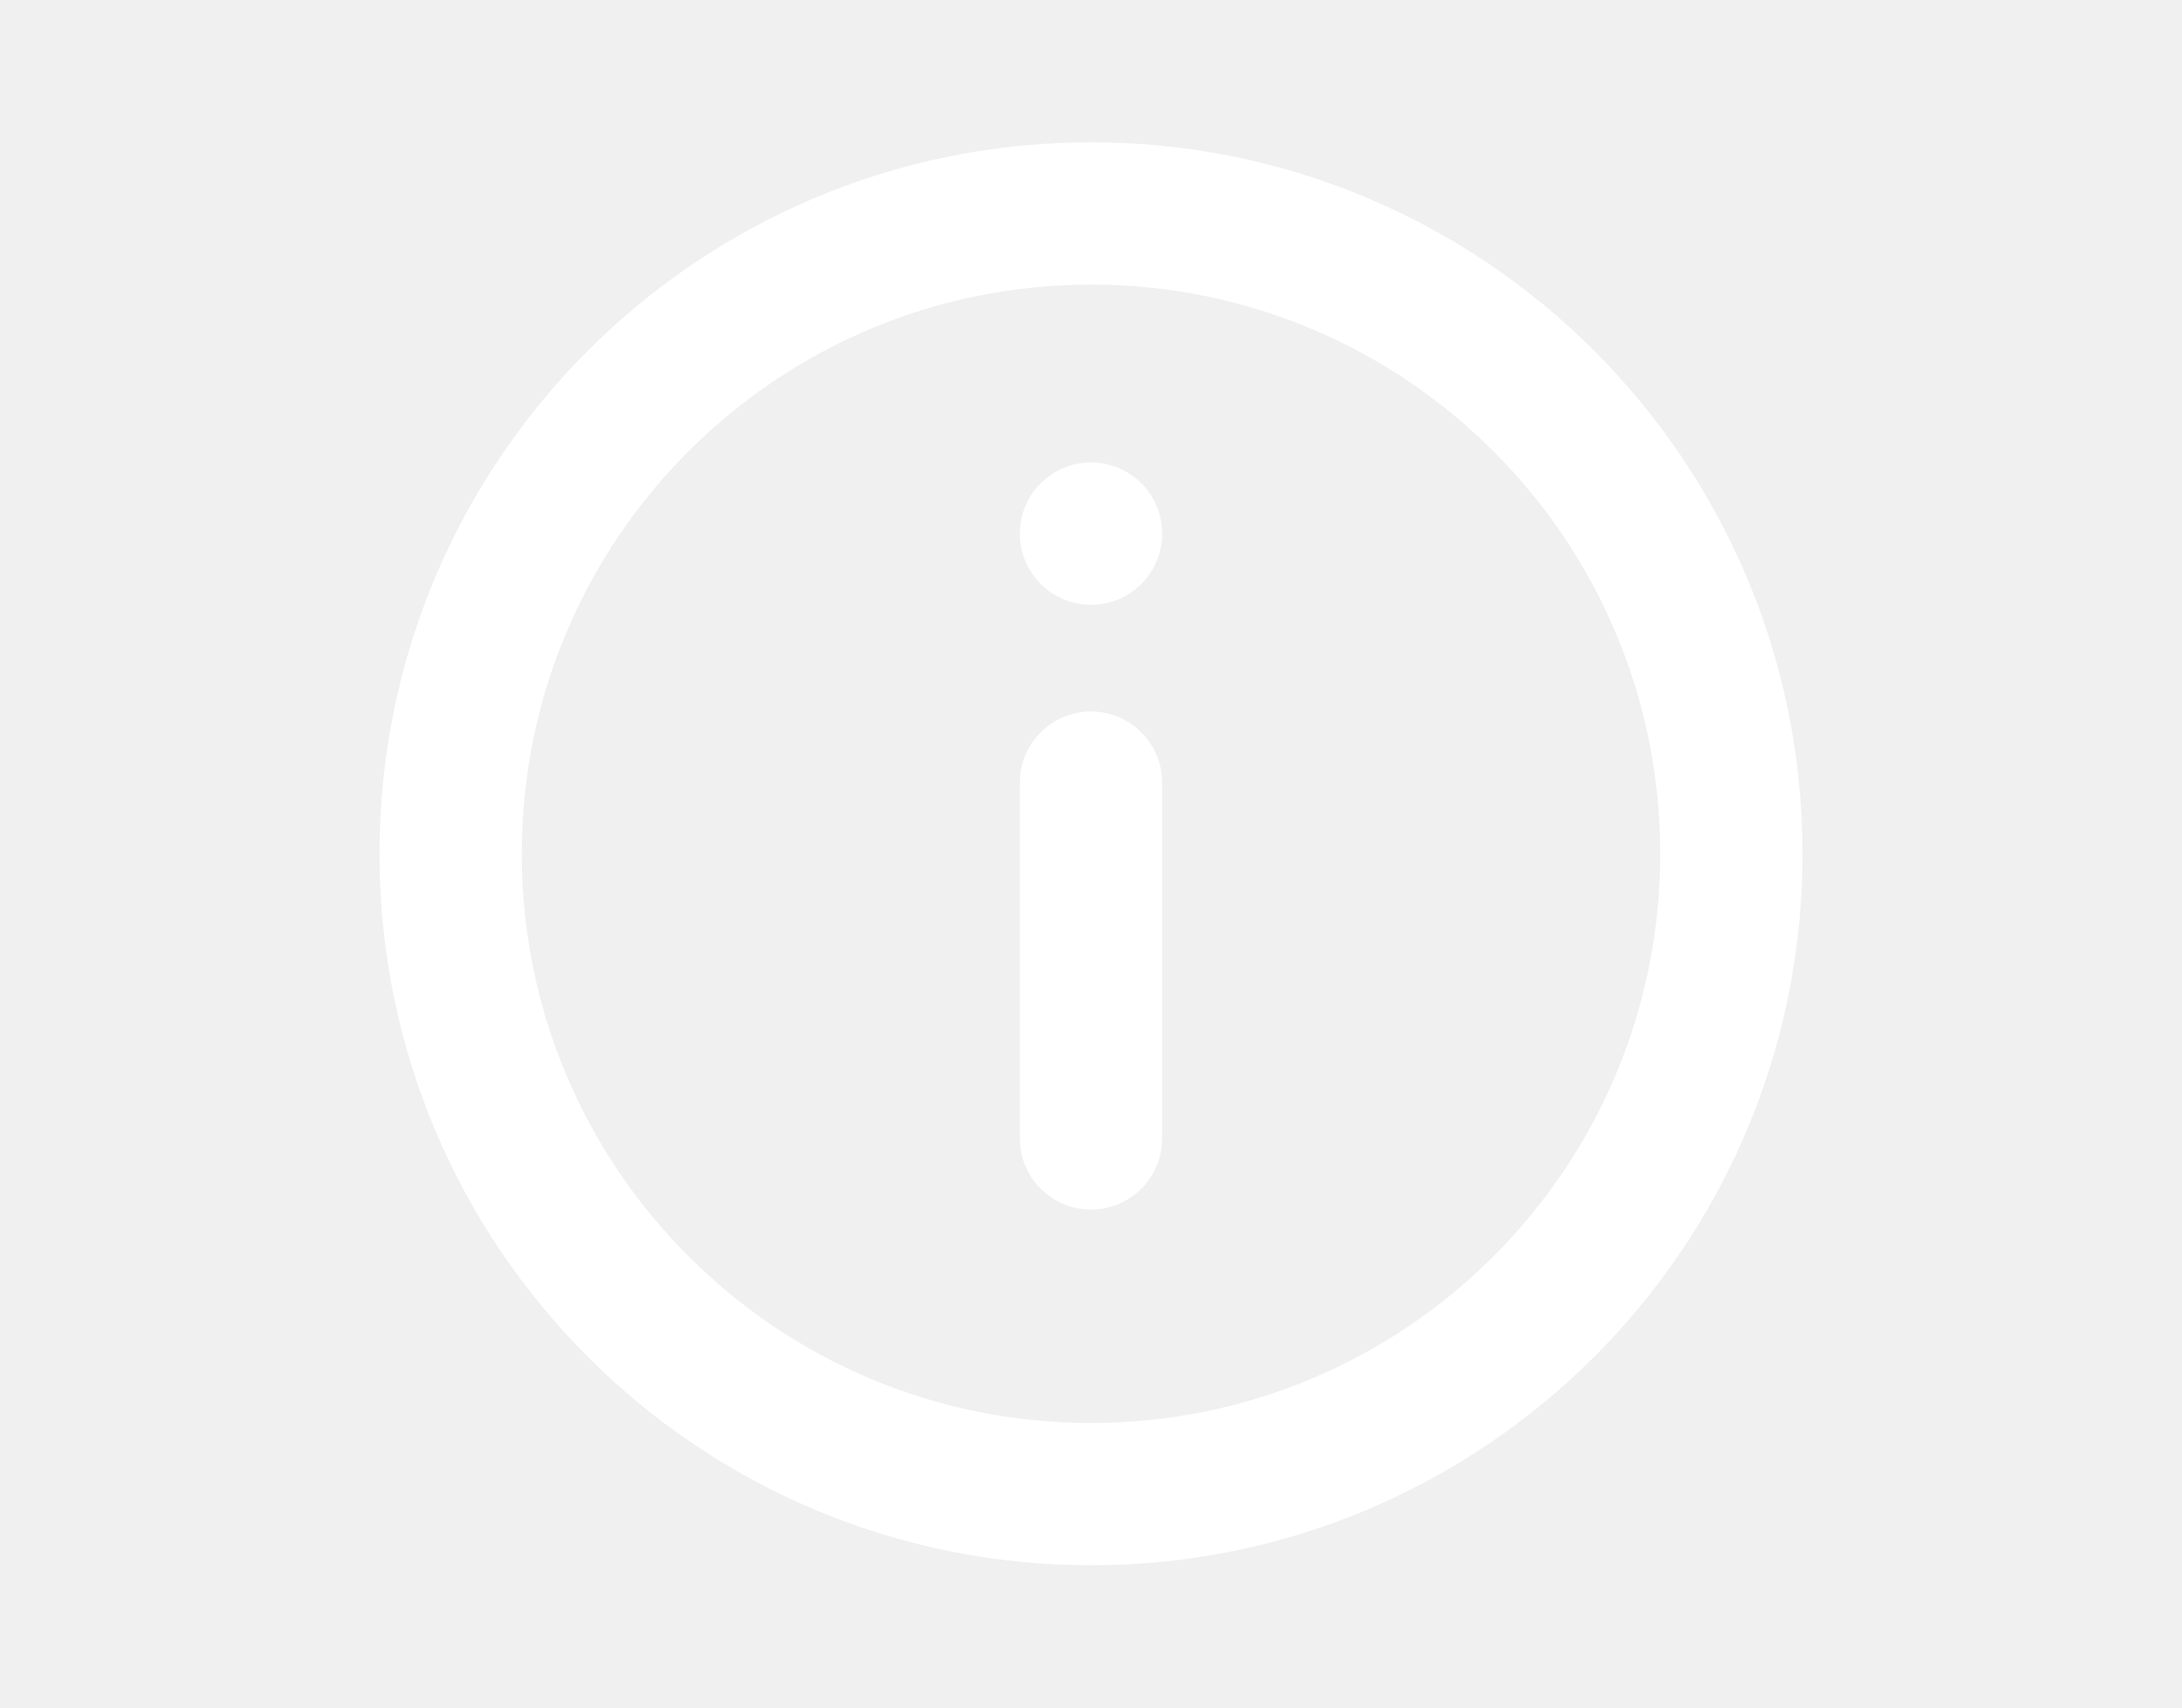
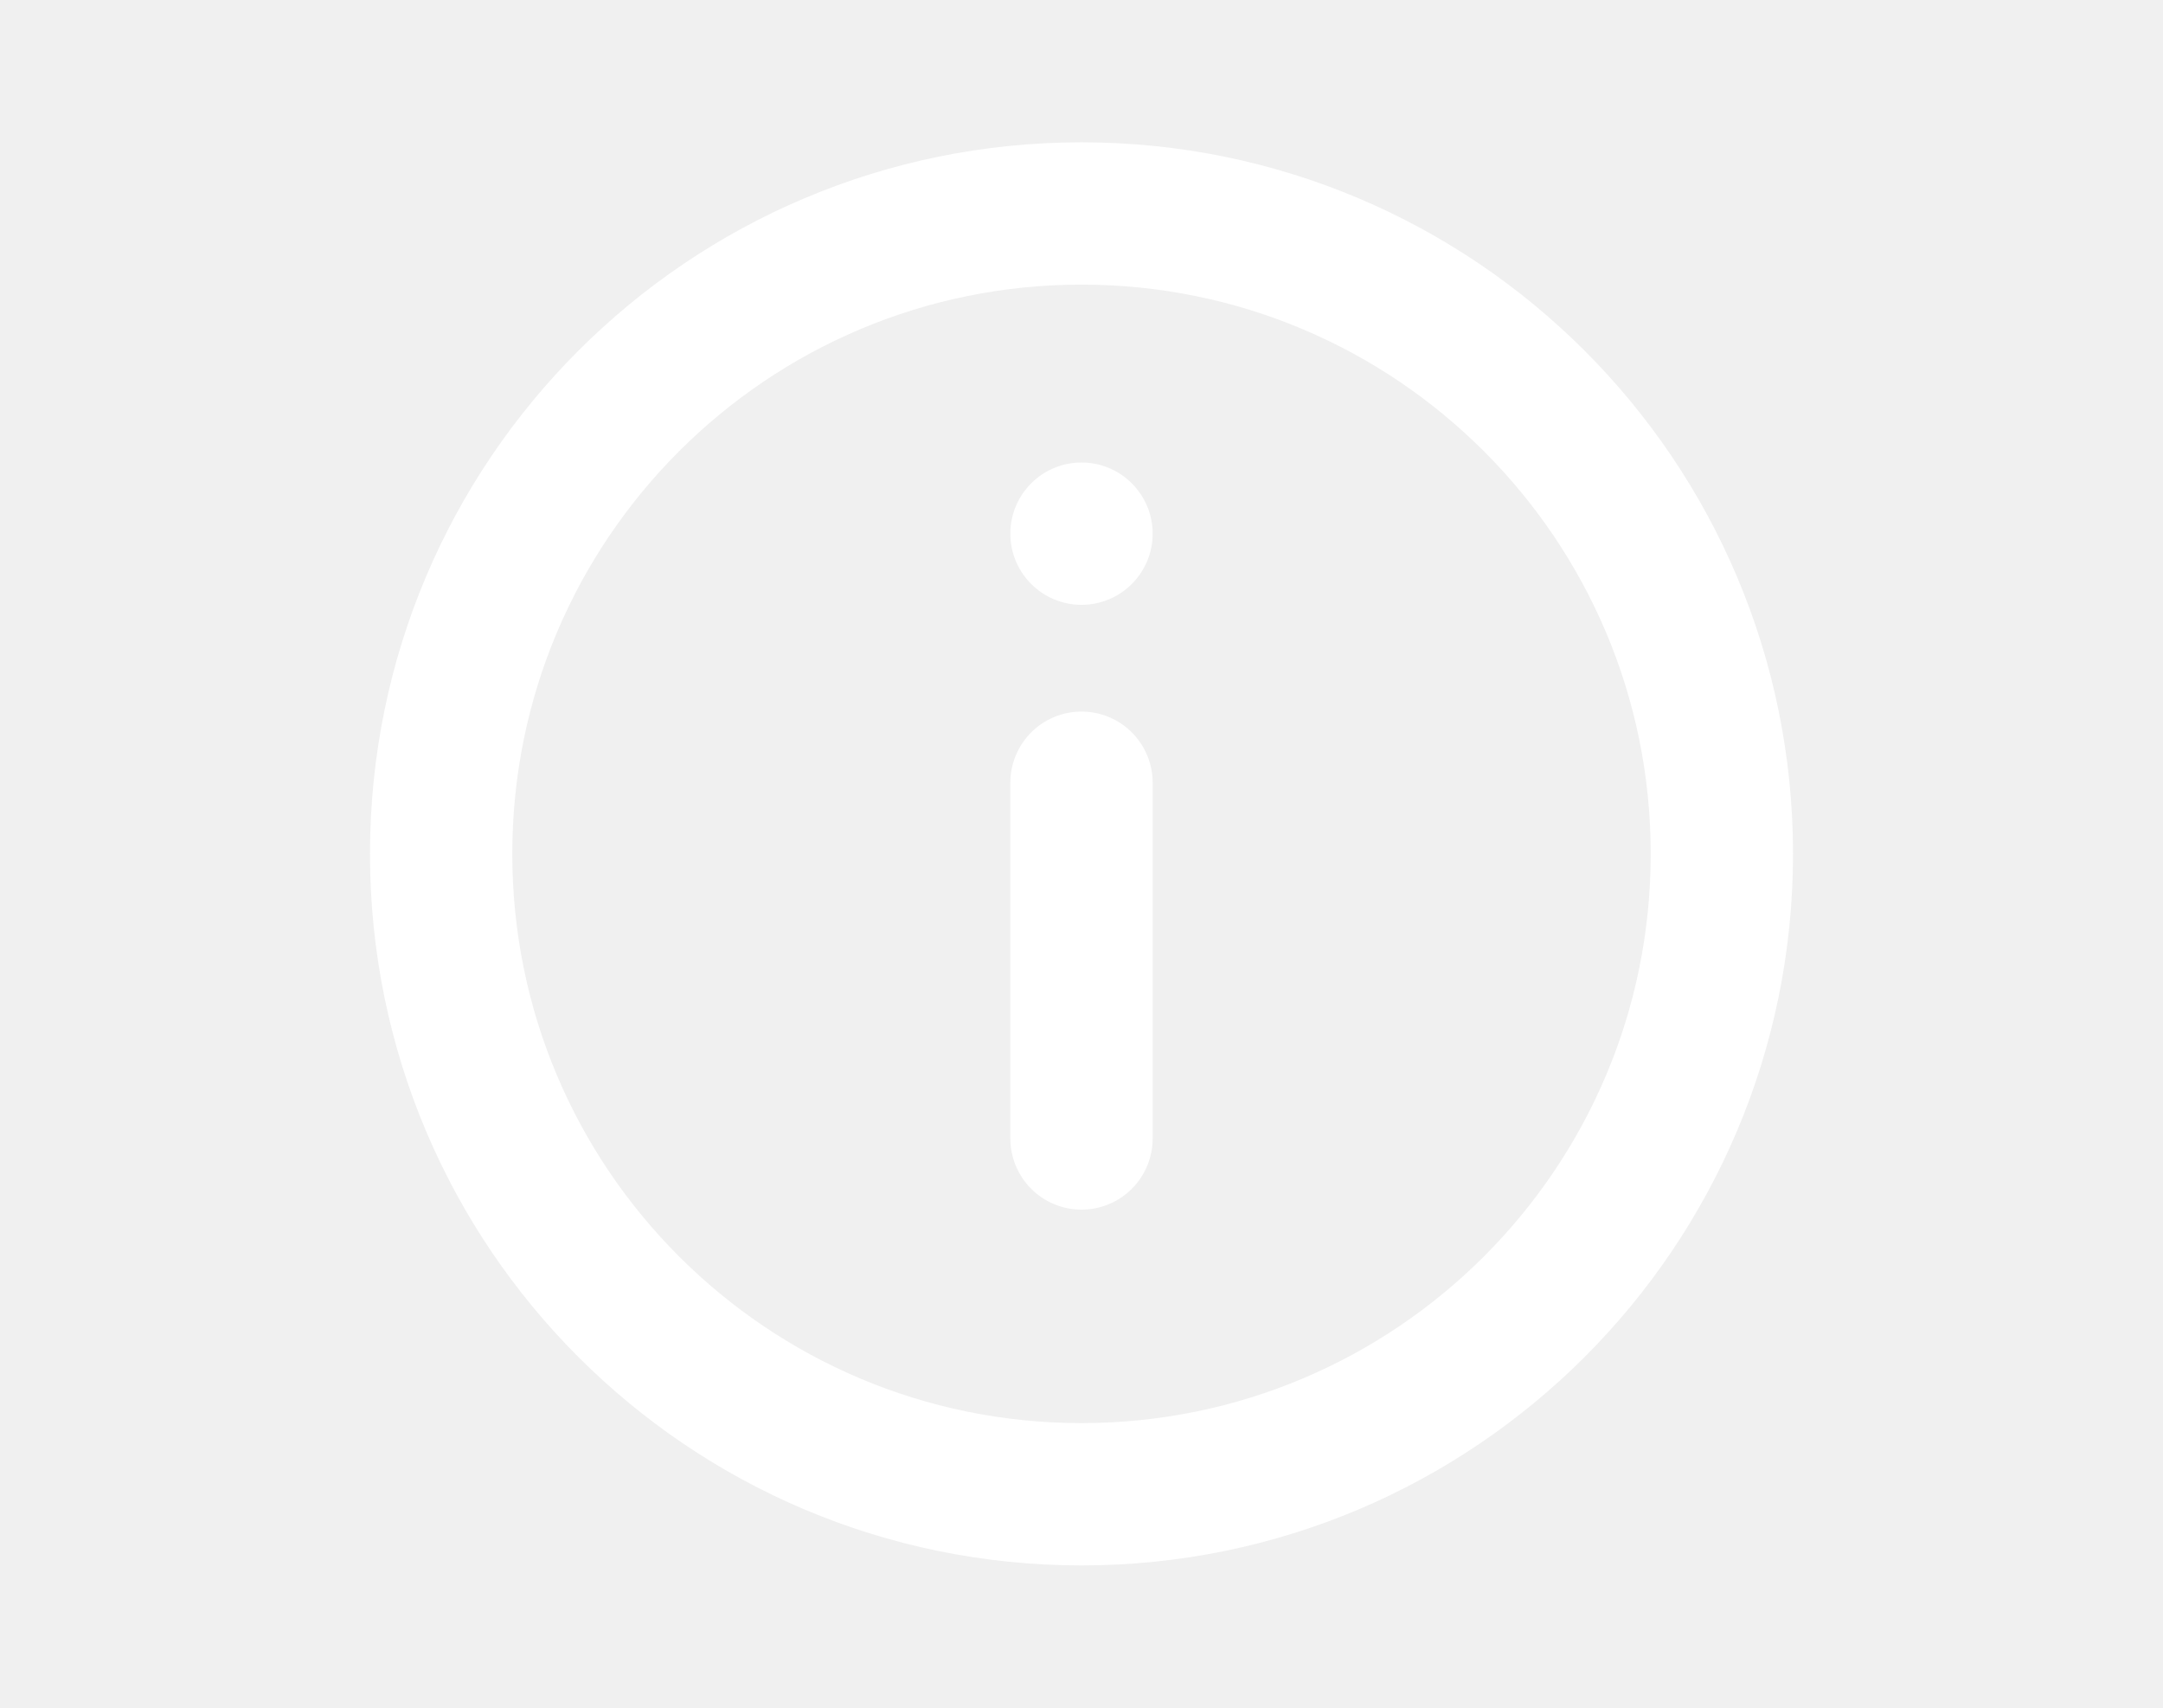
- <svg xmlns="http://www.w3.org/2000/svg" width="46px" height="36px" viewBox="0 0 24 24" fill="none">
+ <svg xmlns="http://www.w3.org/2000/svg" width="38px" height="30px" viewBox="0 0 24 24" fill="none">
  <g id="SVGRepo_bgCarrier" stroke-width="0" />
  <g id="SVGRepo_tracerCarrier" stroke-linecap="round" stroke-linejoin="round" />
  <g id="SVGRepo_iconCarrier">
    <path d="M12 11V16M21 12C21 16.971 16.971 21 12 21C7.029 21 3 16.971 3 12C3 7.029 7.029 3 12 3C16.971 3 21 7.029 21 12Z" stroke="#ffffff" stroke-width="2" stroke-linecap="round" stroke-linejoin="round" />
    <circle cx="12" cy="7.5" r="1" fill="#ffffff" />
  </g>
</svg>
